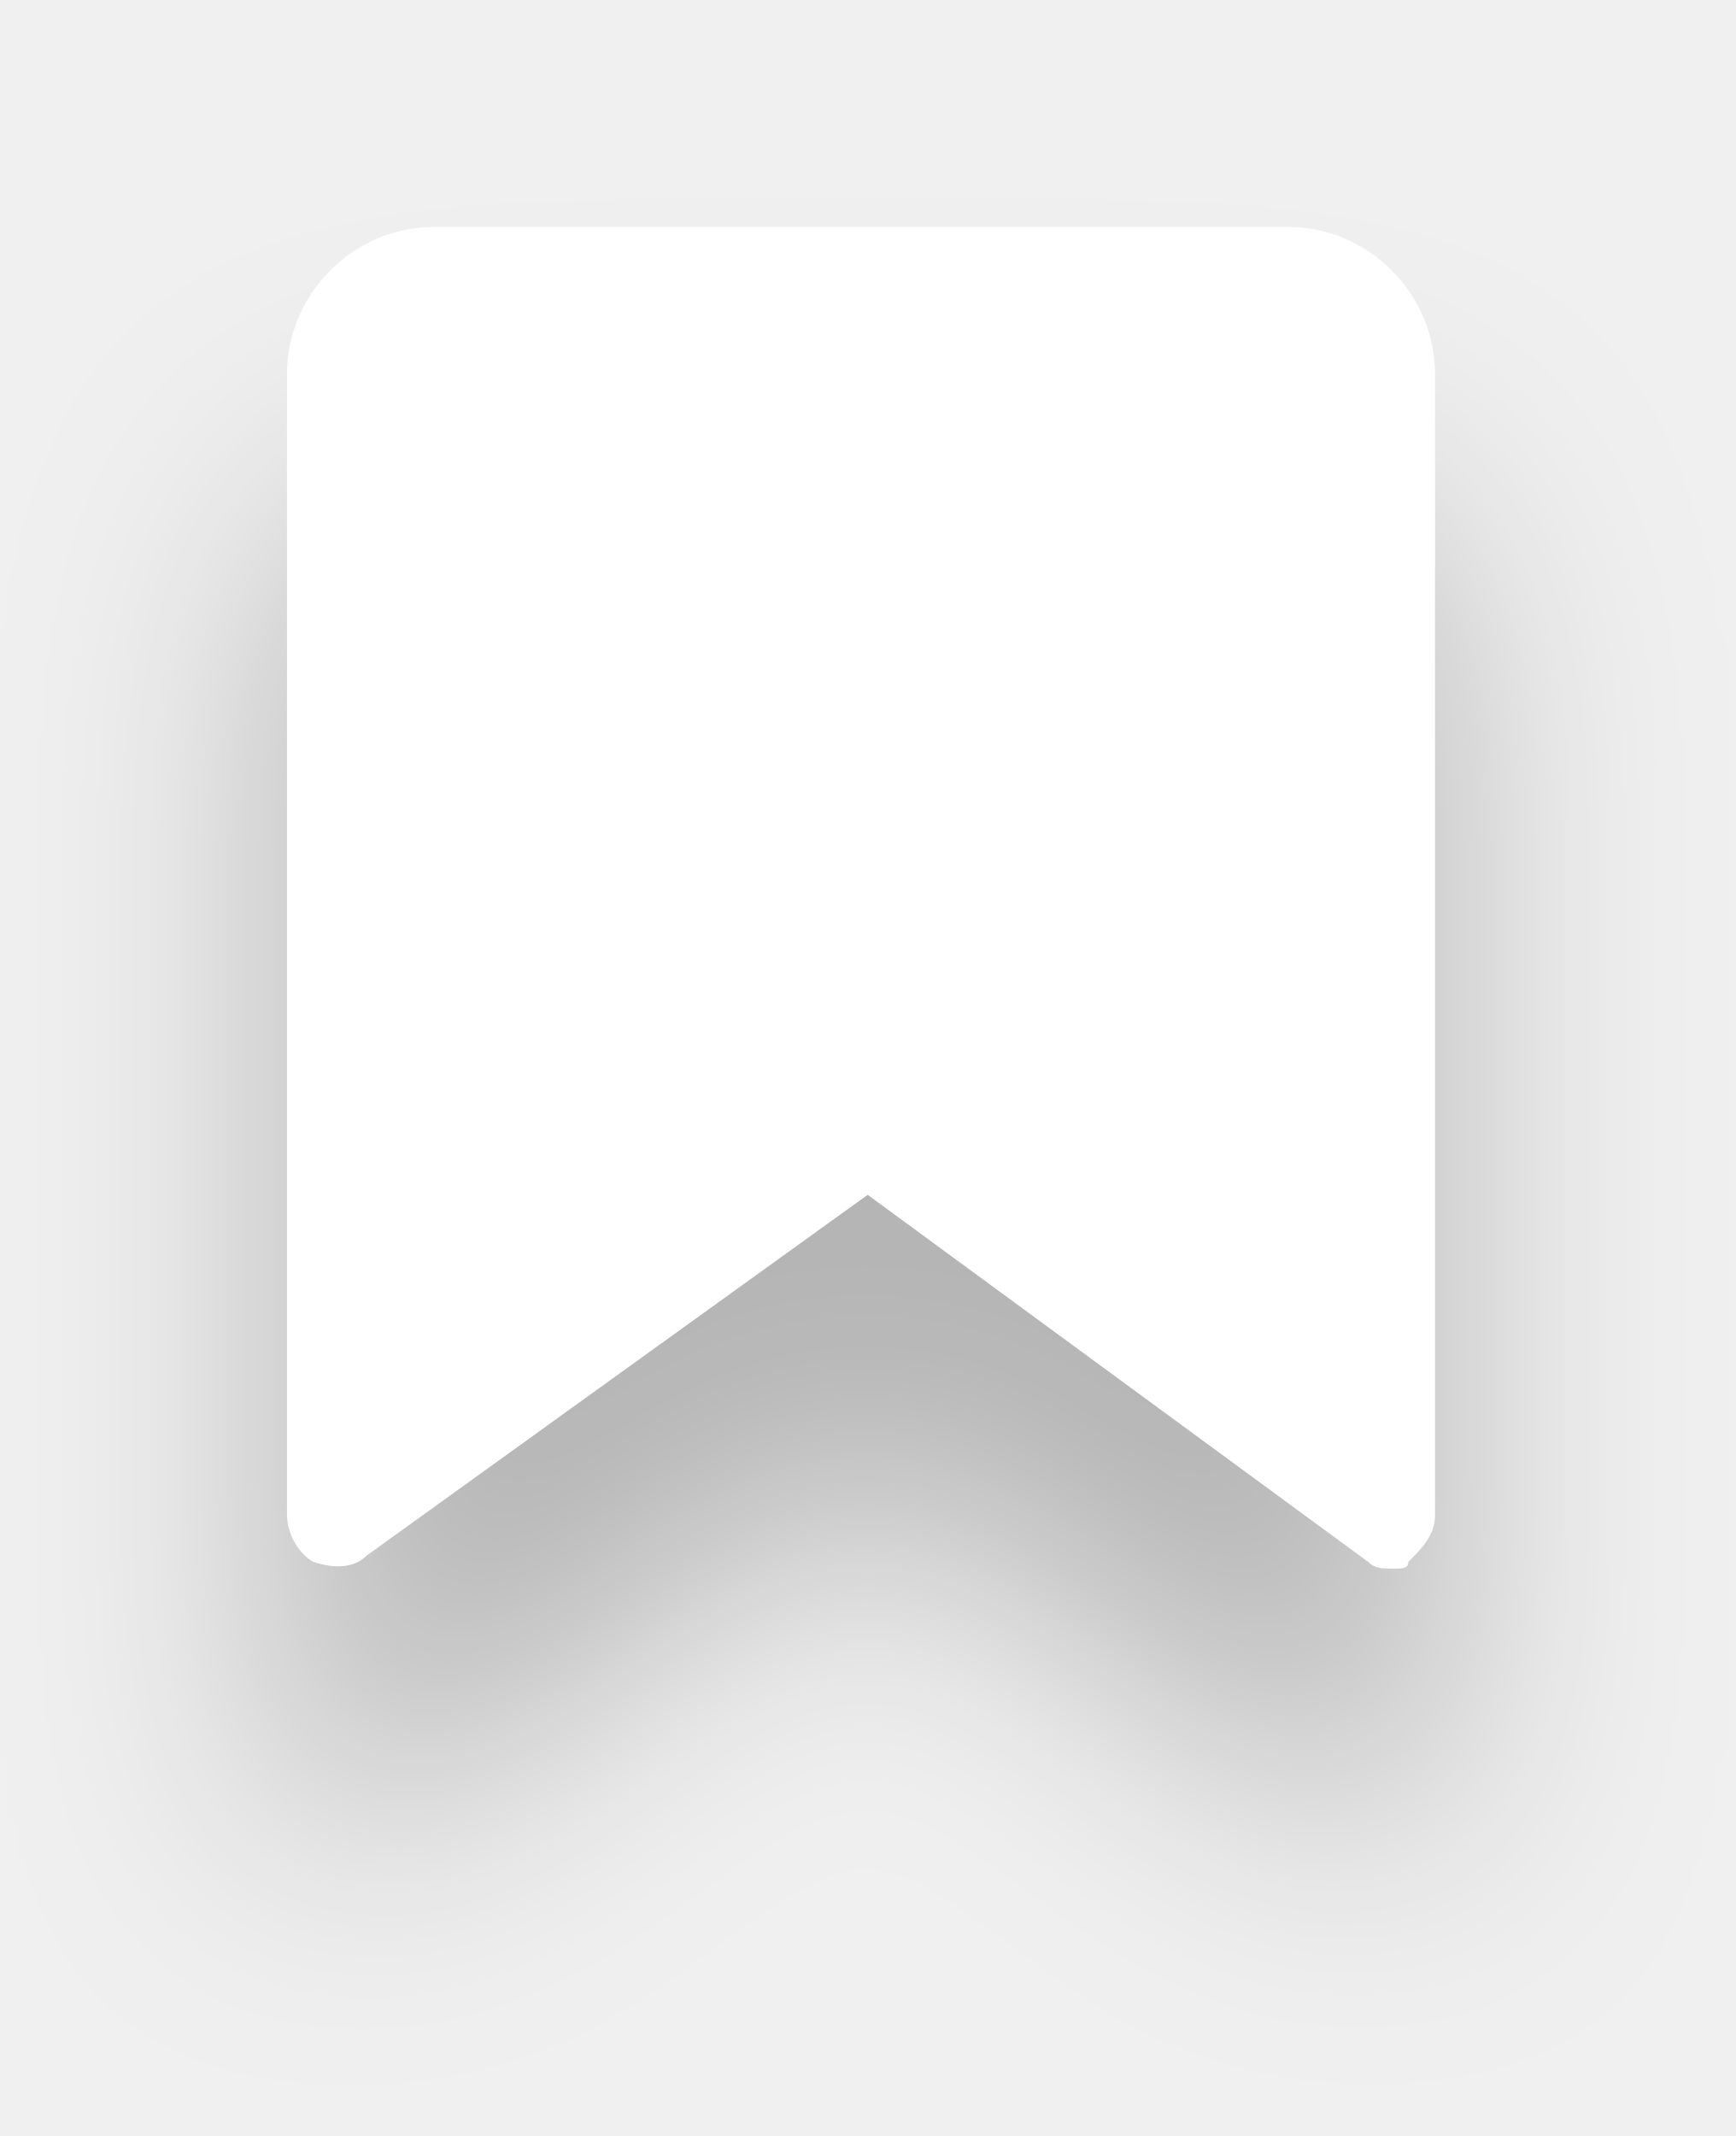
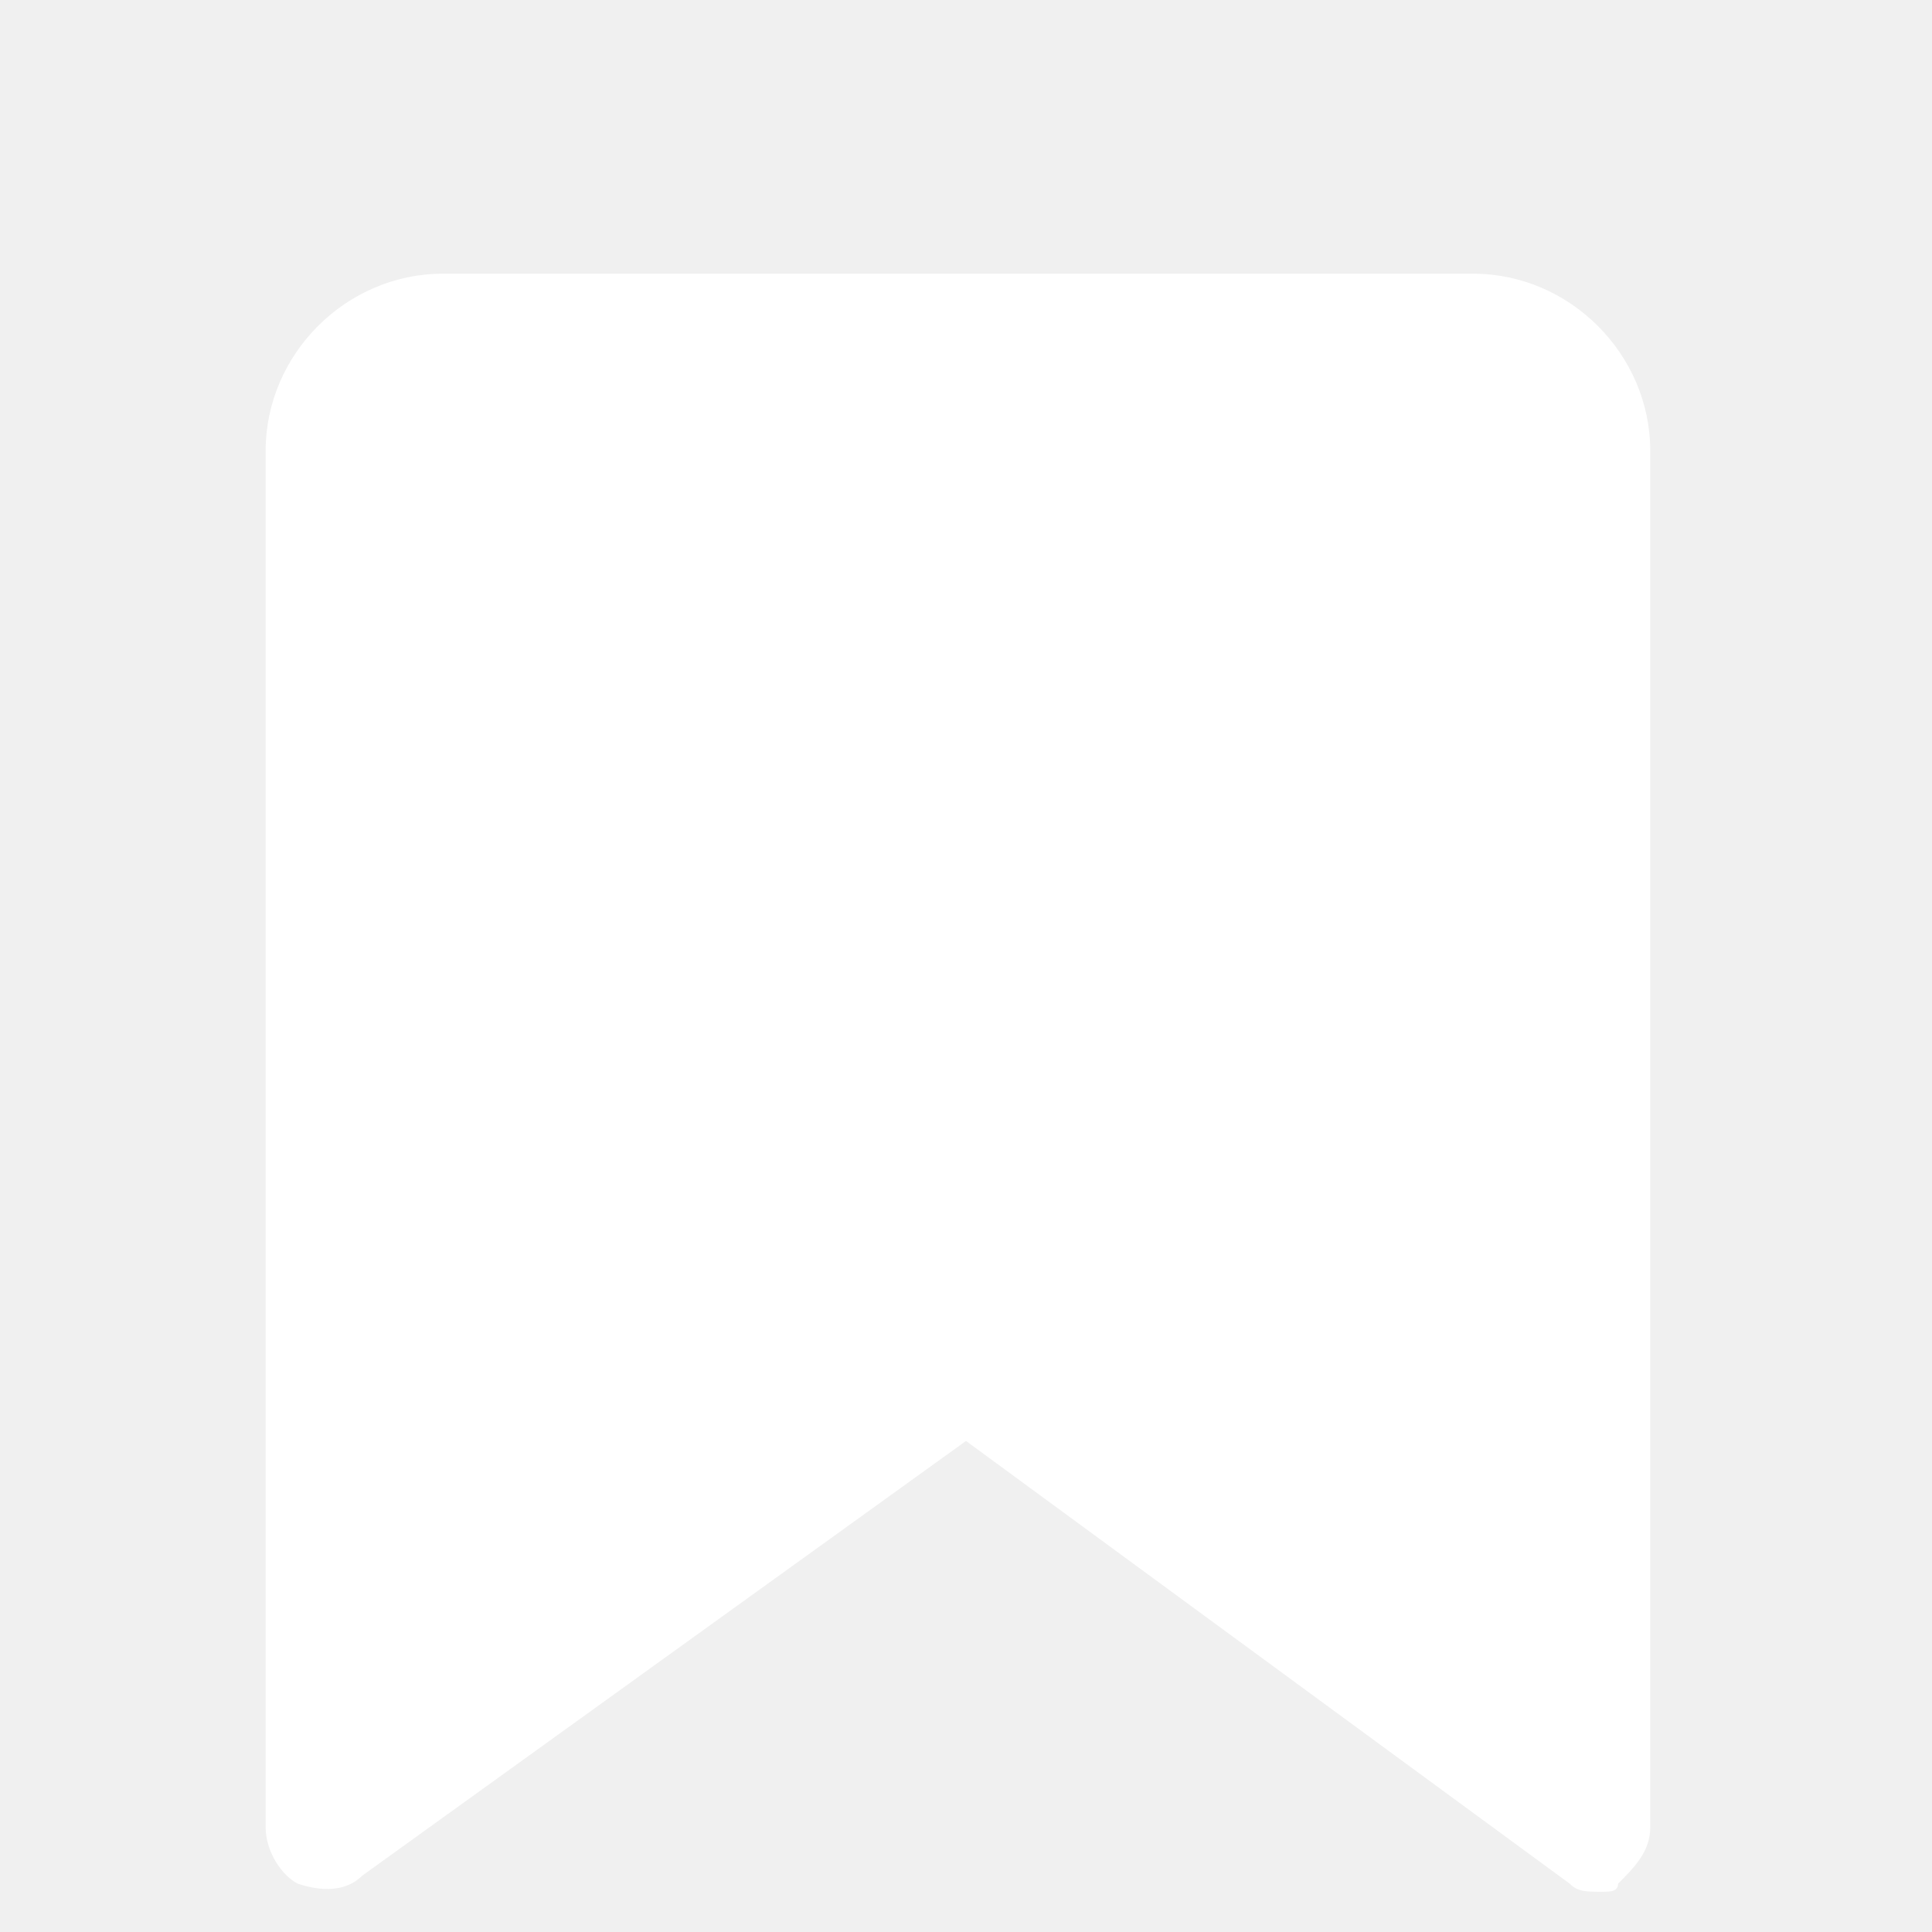
- <svg xmlns="http://www.w3.org/2000/svg" width="26" height="32" viewBox="0 0 26 32" fill="none">
-   <g filter="url(#filter0_d)">
-     <path d="M20.9 23.5C20.7 23.5 20.6 23.5 20.5 23.4L13 17.9L5.5 23.3C5.3 23.5 5 23.5 4.7 23.4C4.5 23.3 4.3 23 4.3 22.7V5.6C4.3 4.4 5.3 3.4 6.5 3.4H19.3C20.5 3.4 21.5 4.4 21.5 5.6V22.7C21.5 23 21.3 23.2 21.1 23.4C21.1 23.5 21 23.5 20.9 23.5Z" fill="white" />
-   </g>
-   <defs>
-     <filter id="filter0_d" x="-3" y="0" width="32" height="32" filterUnits="userSpaceOnUse" color-interpolation-filters="sRGB">
-       <feFlood flood-opacity="0" result="BackgroundImageFix" />
-       <feColorMatrix in="SourceAlpha" type="matrix" values="0 0 0 0 0 0 0 0 0 0 0 0 0 0 0 0 0 0 127 0" />
-       <feOffset dy="4" />
-       <feGaussianBlur stdDeviation="2" />
-       <feColorMatrix type="matrix" values="0 0 0 0 0 0 0 0 0 0 0 0 0 0 0 0 0 0 0.25 0" />
-       <feBlend mode="normal" in2="BackgroundImageFix" result="effect1_dropShadow" />
-       <feBlend mode="normal" in="SourceGraphic" in2="effect1_dropShadow" result="shape" />
-     </filter>
-   </defs>
+ <svg xmlns="http://www.w3.org/2000/svg" width="24" height="24" viewBox="0 0 24 24" fill="none">
+   <path d="M19.9 23.5C19.7 23.5 19.6 23.5 19.5 23.4L12 17.9L4.5 23.3C4.3 23.5 4 23.5 3.7 23.4C3.5 23.3 3.3 23 3.3 22.7V5.6C3.3 4.4 4.3 3.4 5.5 3.4H18.3C19.5 3.4 20.5 4.4 20.5 5.6V22.7C20.5 23 20.3 23.2 20.1 23.4C20.1 23.5 20 23.5 19.9 23.5Z" fill="white" />
</svg>
